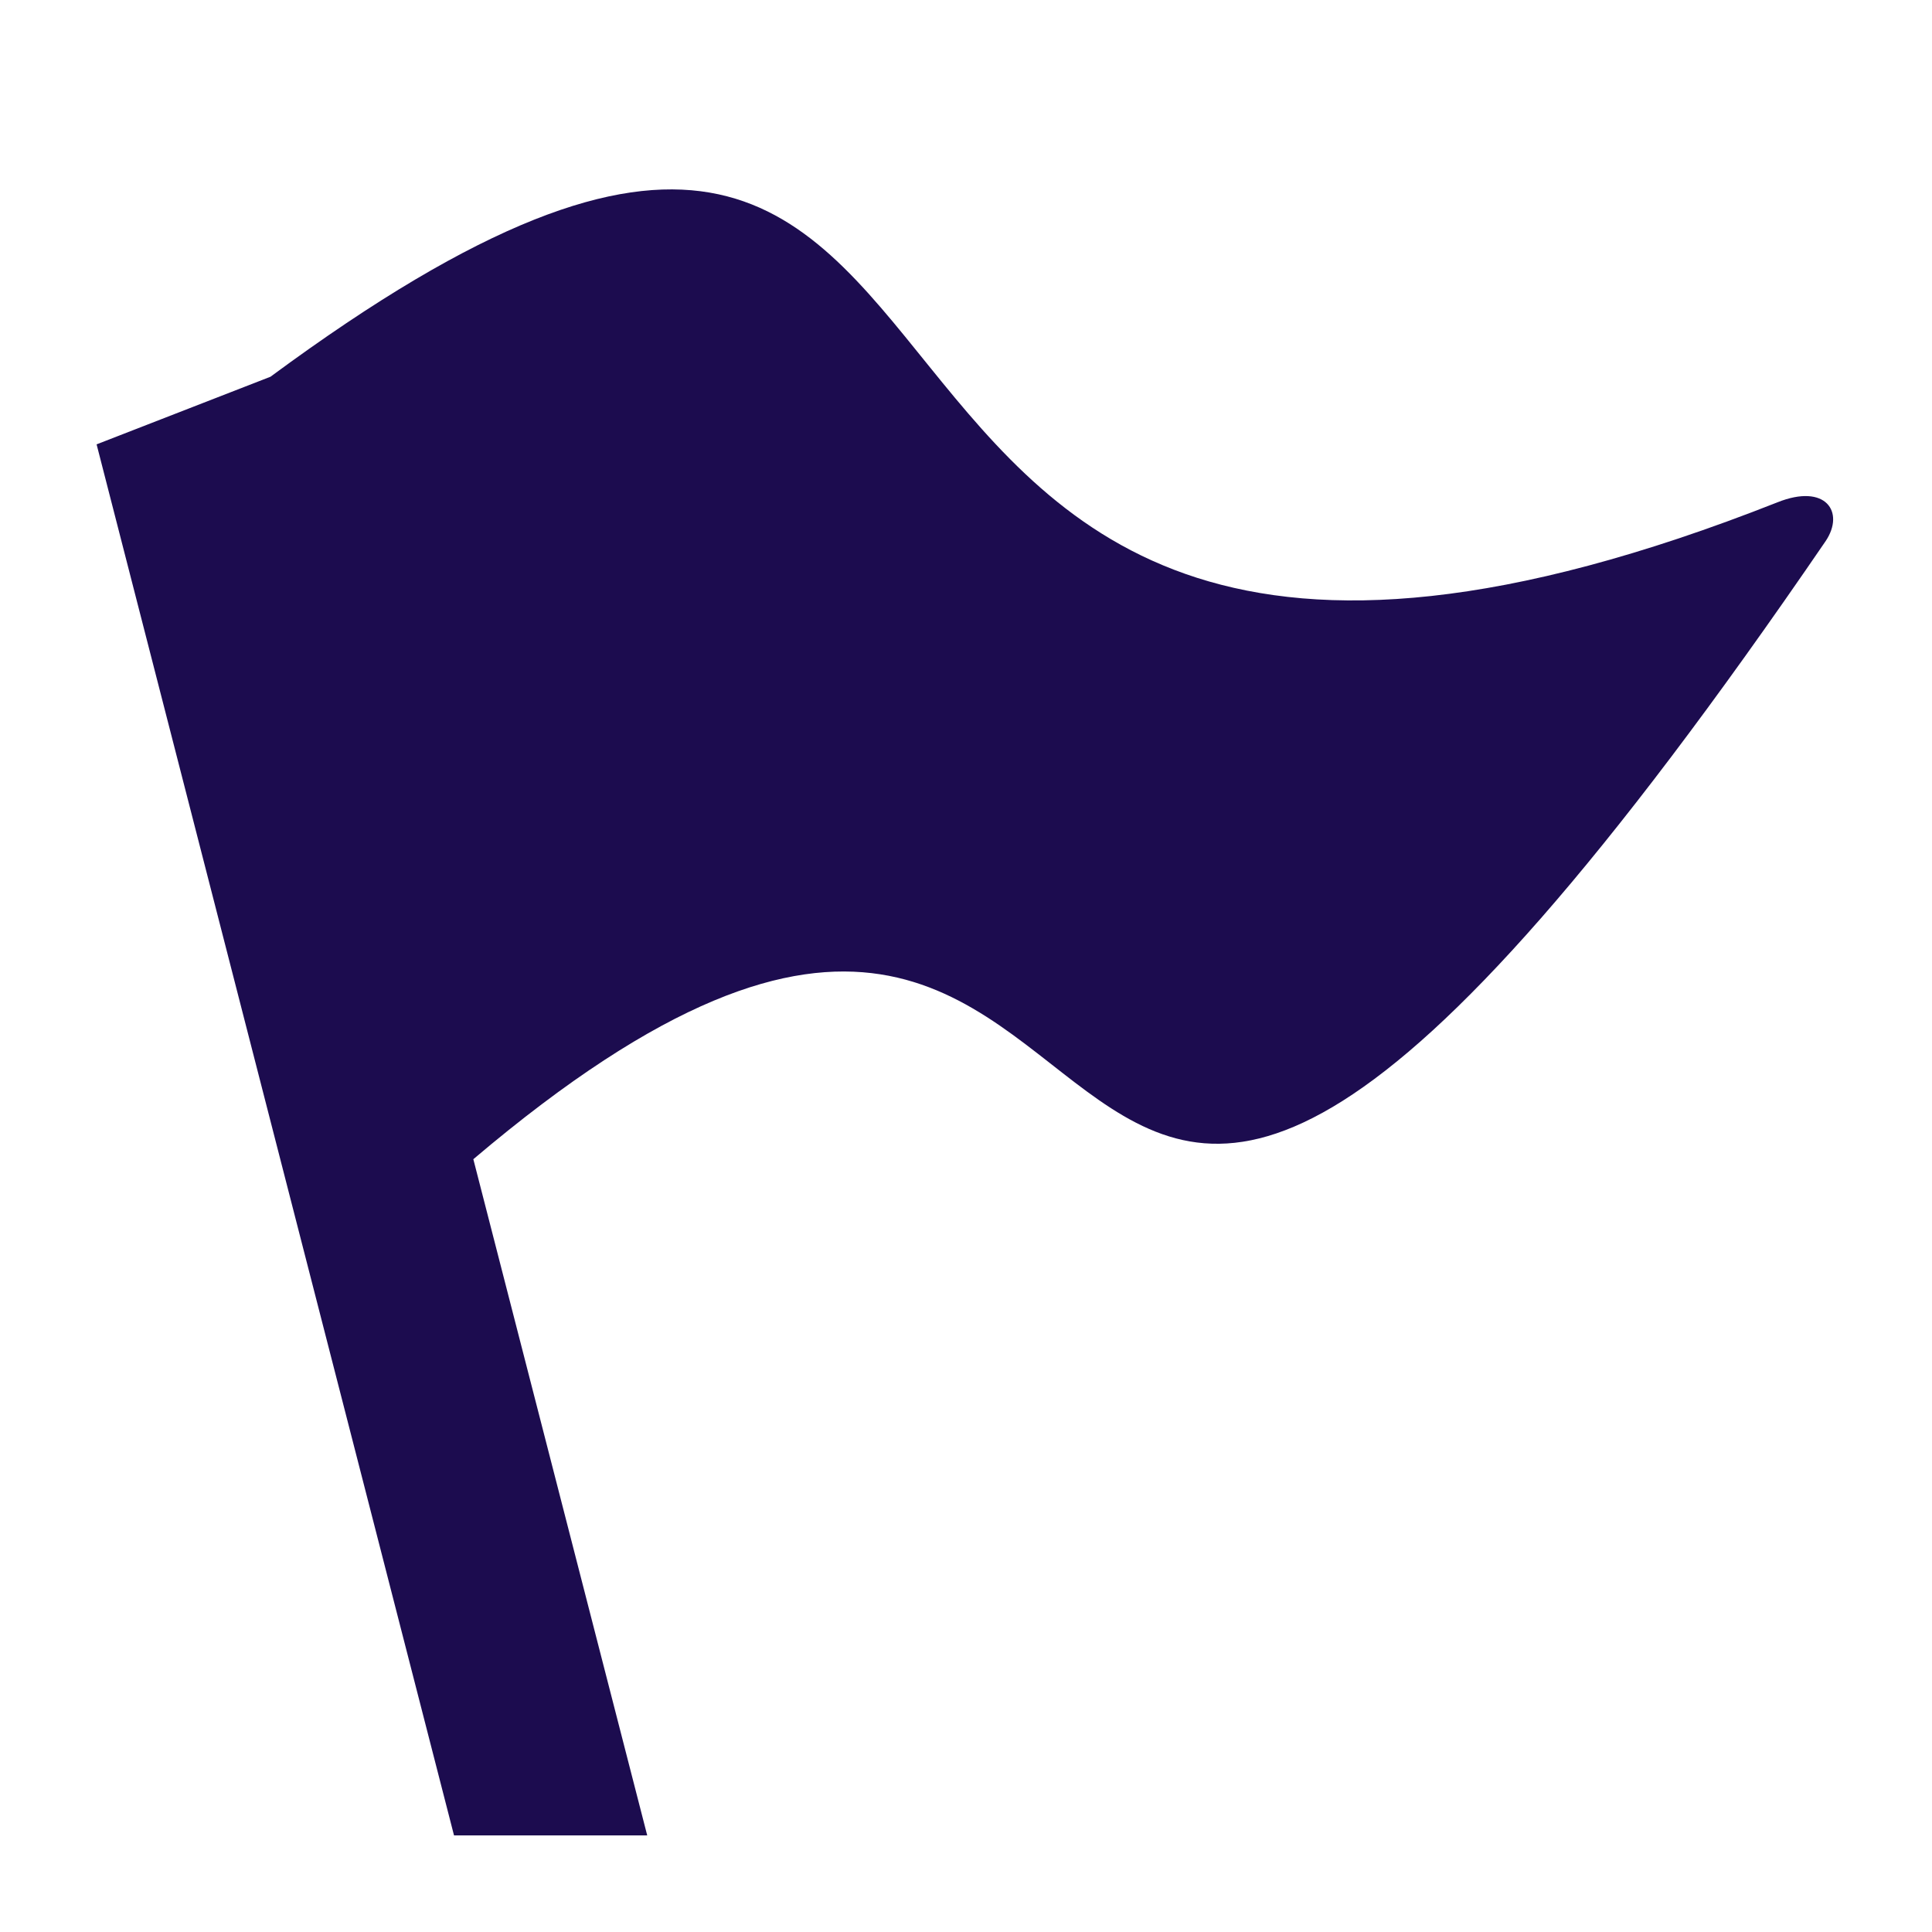
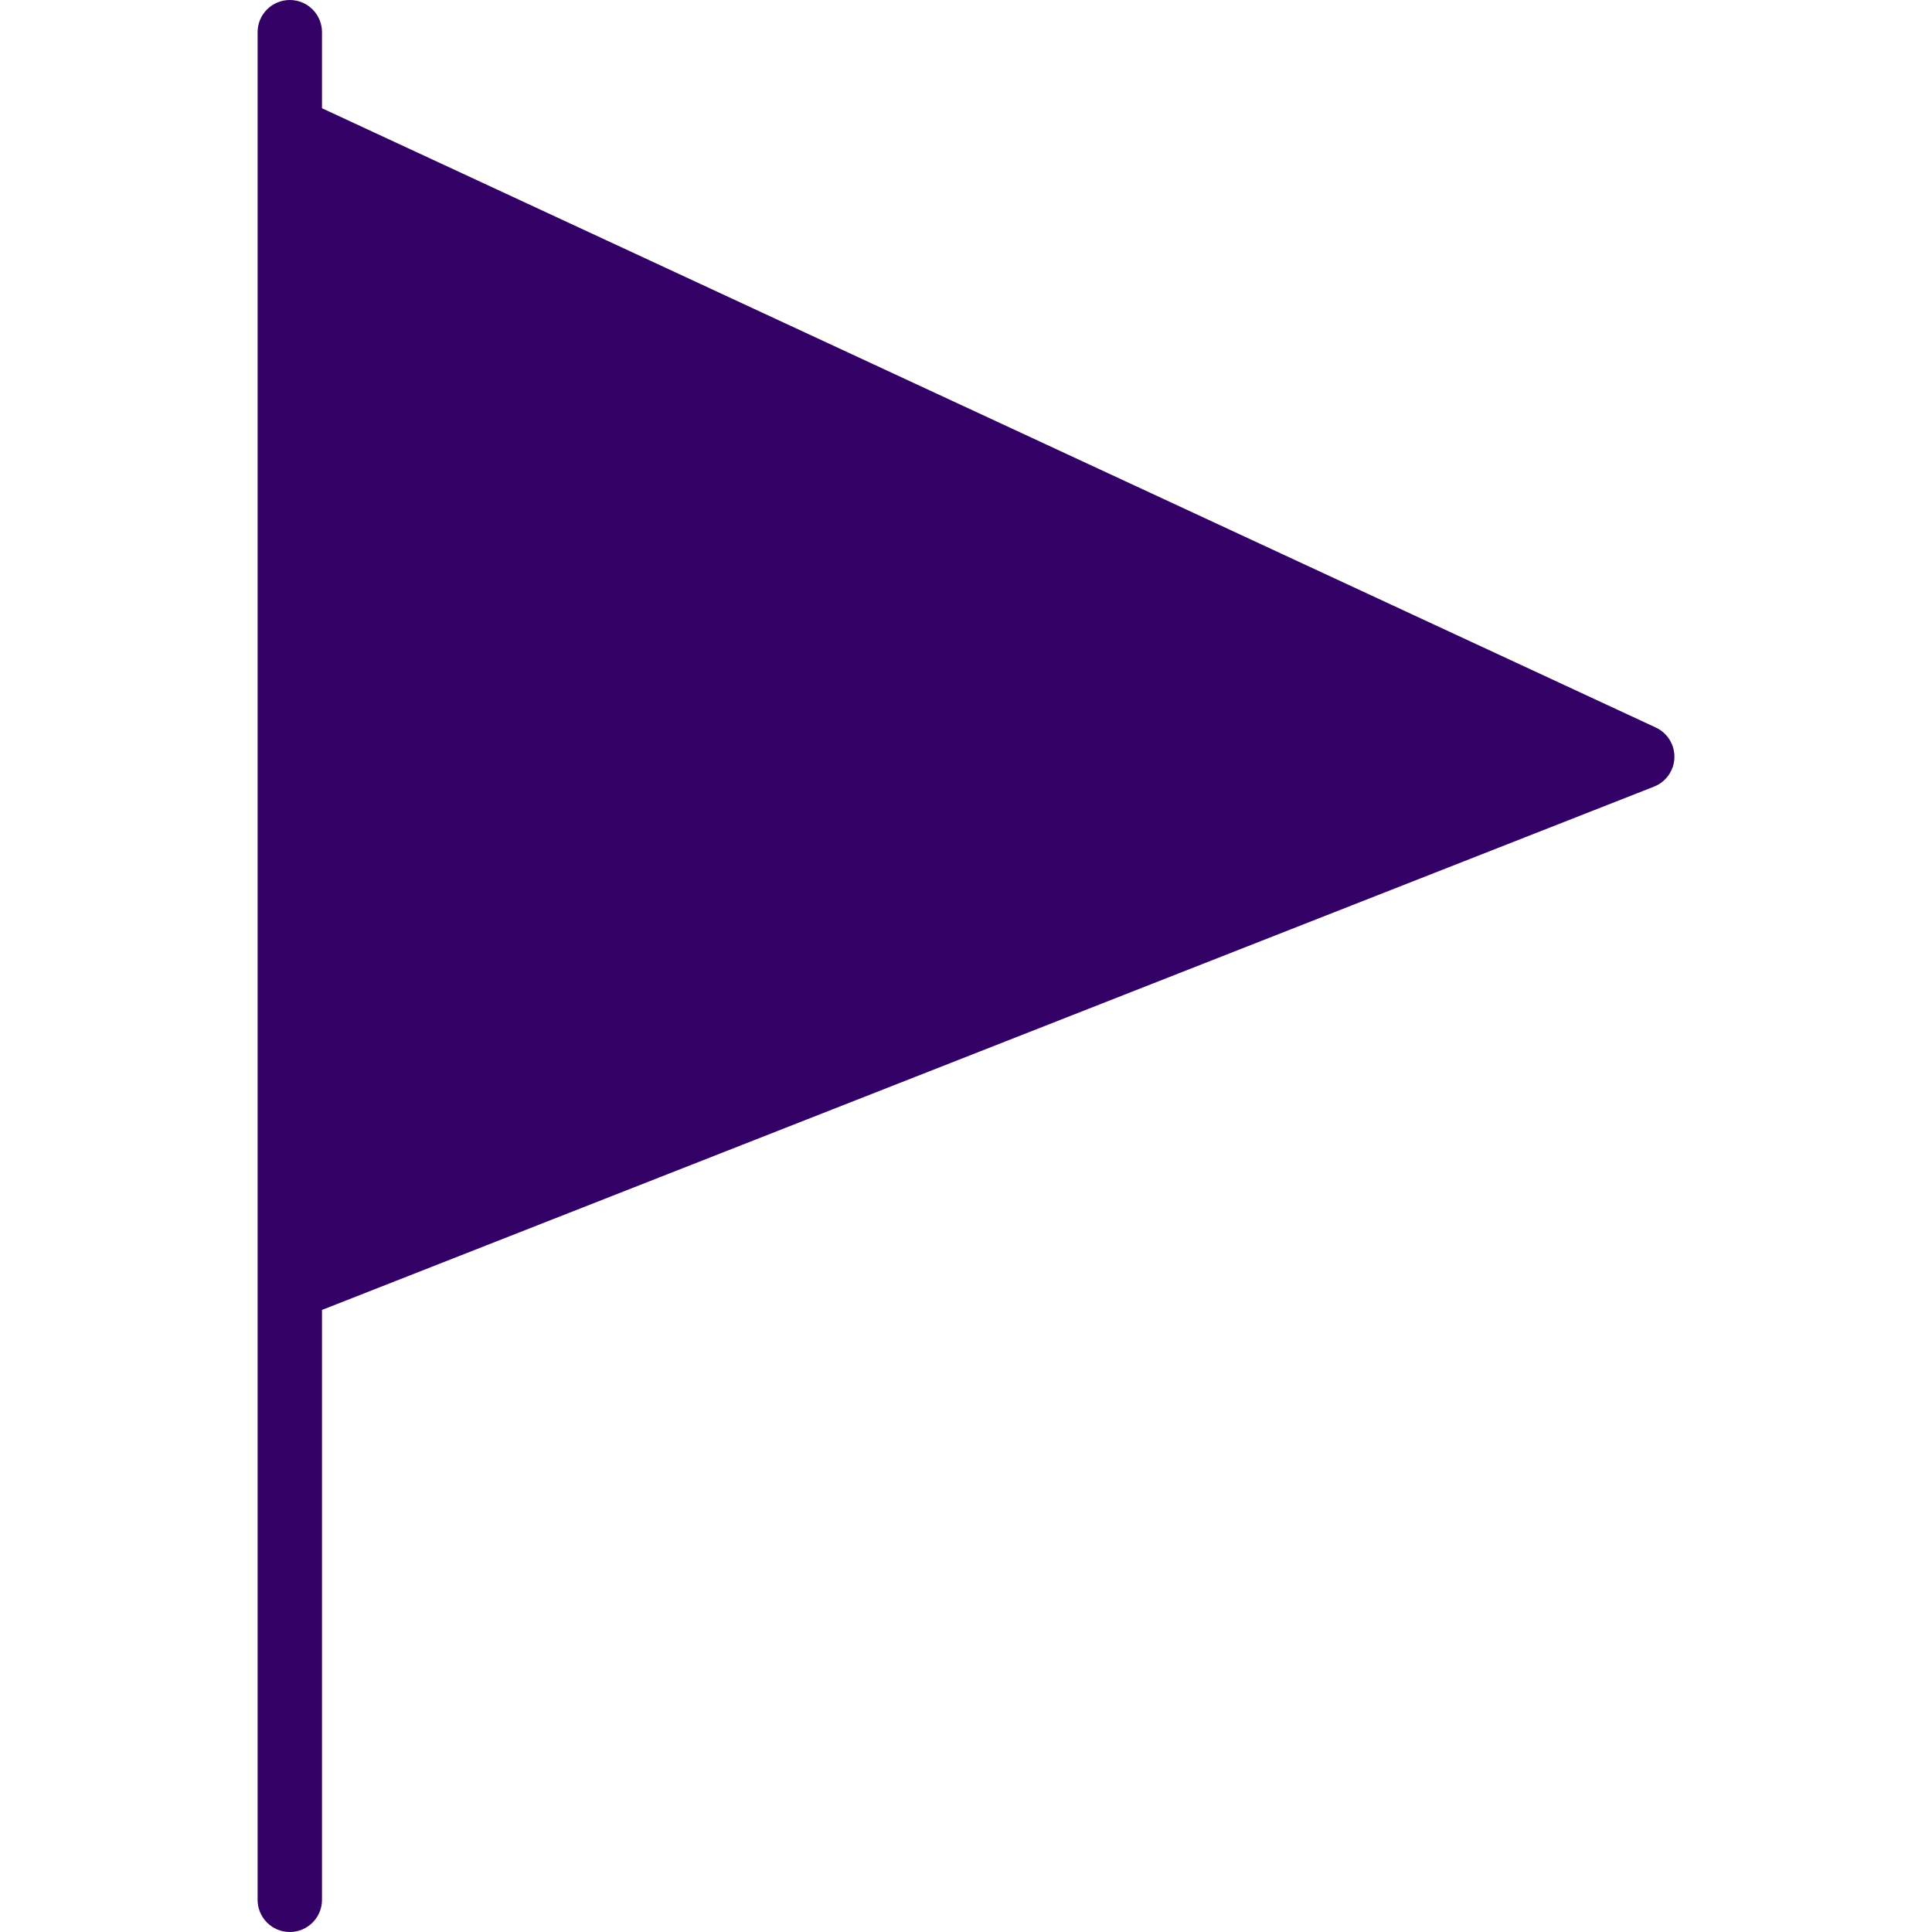
- <svg xmlns="http://www.w3.org/2000/svg" version="1.1" id="Flag" x="0px" y="0px" viewBox="0 0 20 20" style="enable-background:new 0 0 20 20;" xml:space="preserve">
-   <style type="text/css">
- 	.st0{fill:#1C0C4F;}
- </style>
-   <path class="st0" d="M18.9,5.6c-9.3,13.6-6.1-0.3-14,6.4L6.7,19h-2L1,4.6l1.8-0.7c8.8-6.5,4.2,5.8,15.6,1.3  C18.9,5,19.1,5.3,18.9,5.6z" />
+ <svg xmlns="http://www.w3.org/2000/svg" version="1.1" id="Capa_1" x="0px" y="0px" viewBox="0 0 60 60" style="enable-background:new 0 0 60 60;" xml:space="preserve" width="512px" height="512px">
+   <path d="M51.421,22.593L10,3.362V1c0-0.553-0.448-1-1-1S8,0.447,8,1v3v33v3v19c0,0.553,0.448,1,1,1s1-0.447,1-1V40.681  l41.366-16.251c0.373-0.146,0.622-0.501,0.634-0.9C52.012,23.13,51.784,22.762,51.421,22.593z" fill="#330066" />
+   <g>
+ </g>
+   <g>
+ </g>
+   <g>
+ </g>
+   <g>
+ </g>
+   <g>
+ </g>
+   <g>
+ </g>
+   <g>
+ </g>
+   <g>
+ </g>
+   <g>
+ </g>
+   <g>
+ </g>
+   <g>
+ </g>
+   <g>
+ </g>
+   <g>
+ </g>
+   <g>
+ </g>
+   <g>
+ </g>
</svg>
